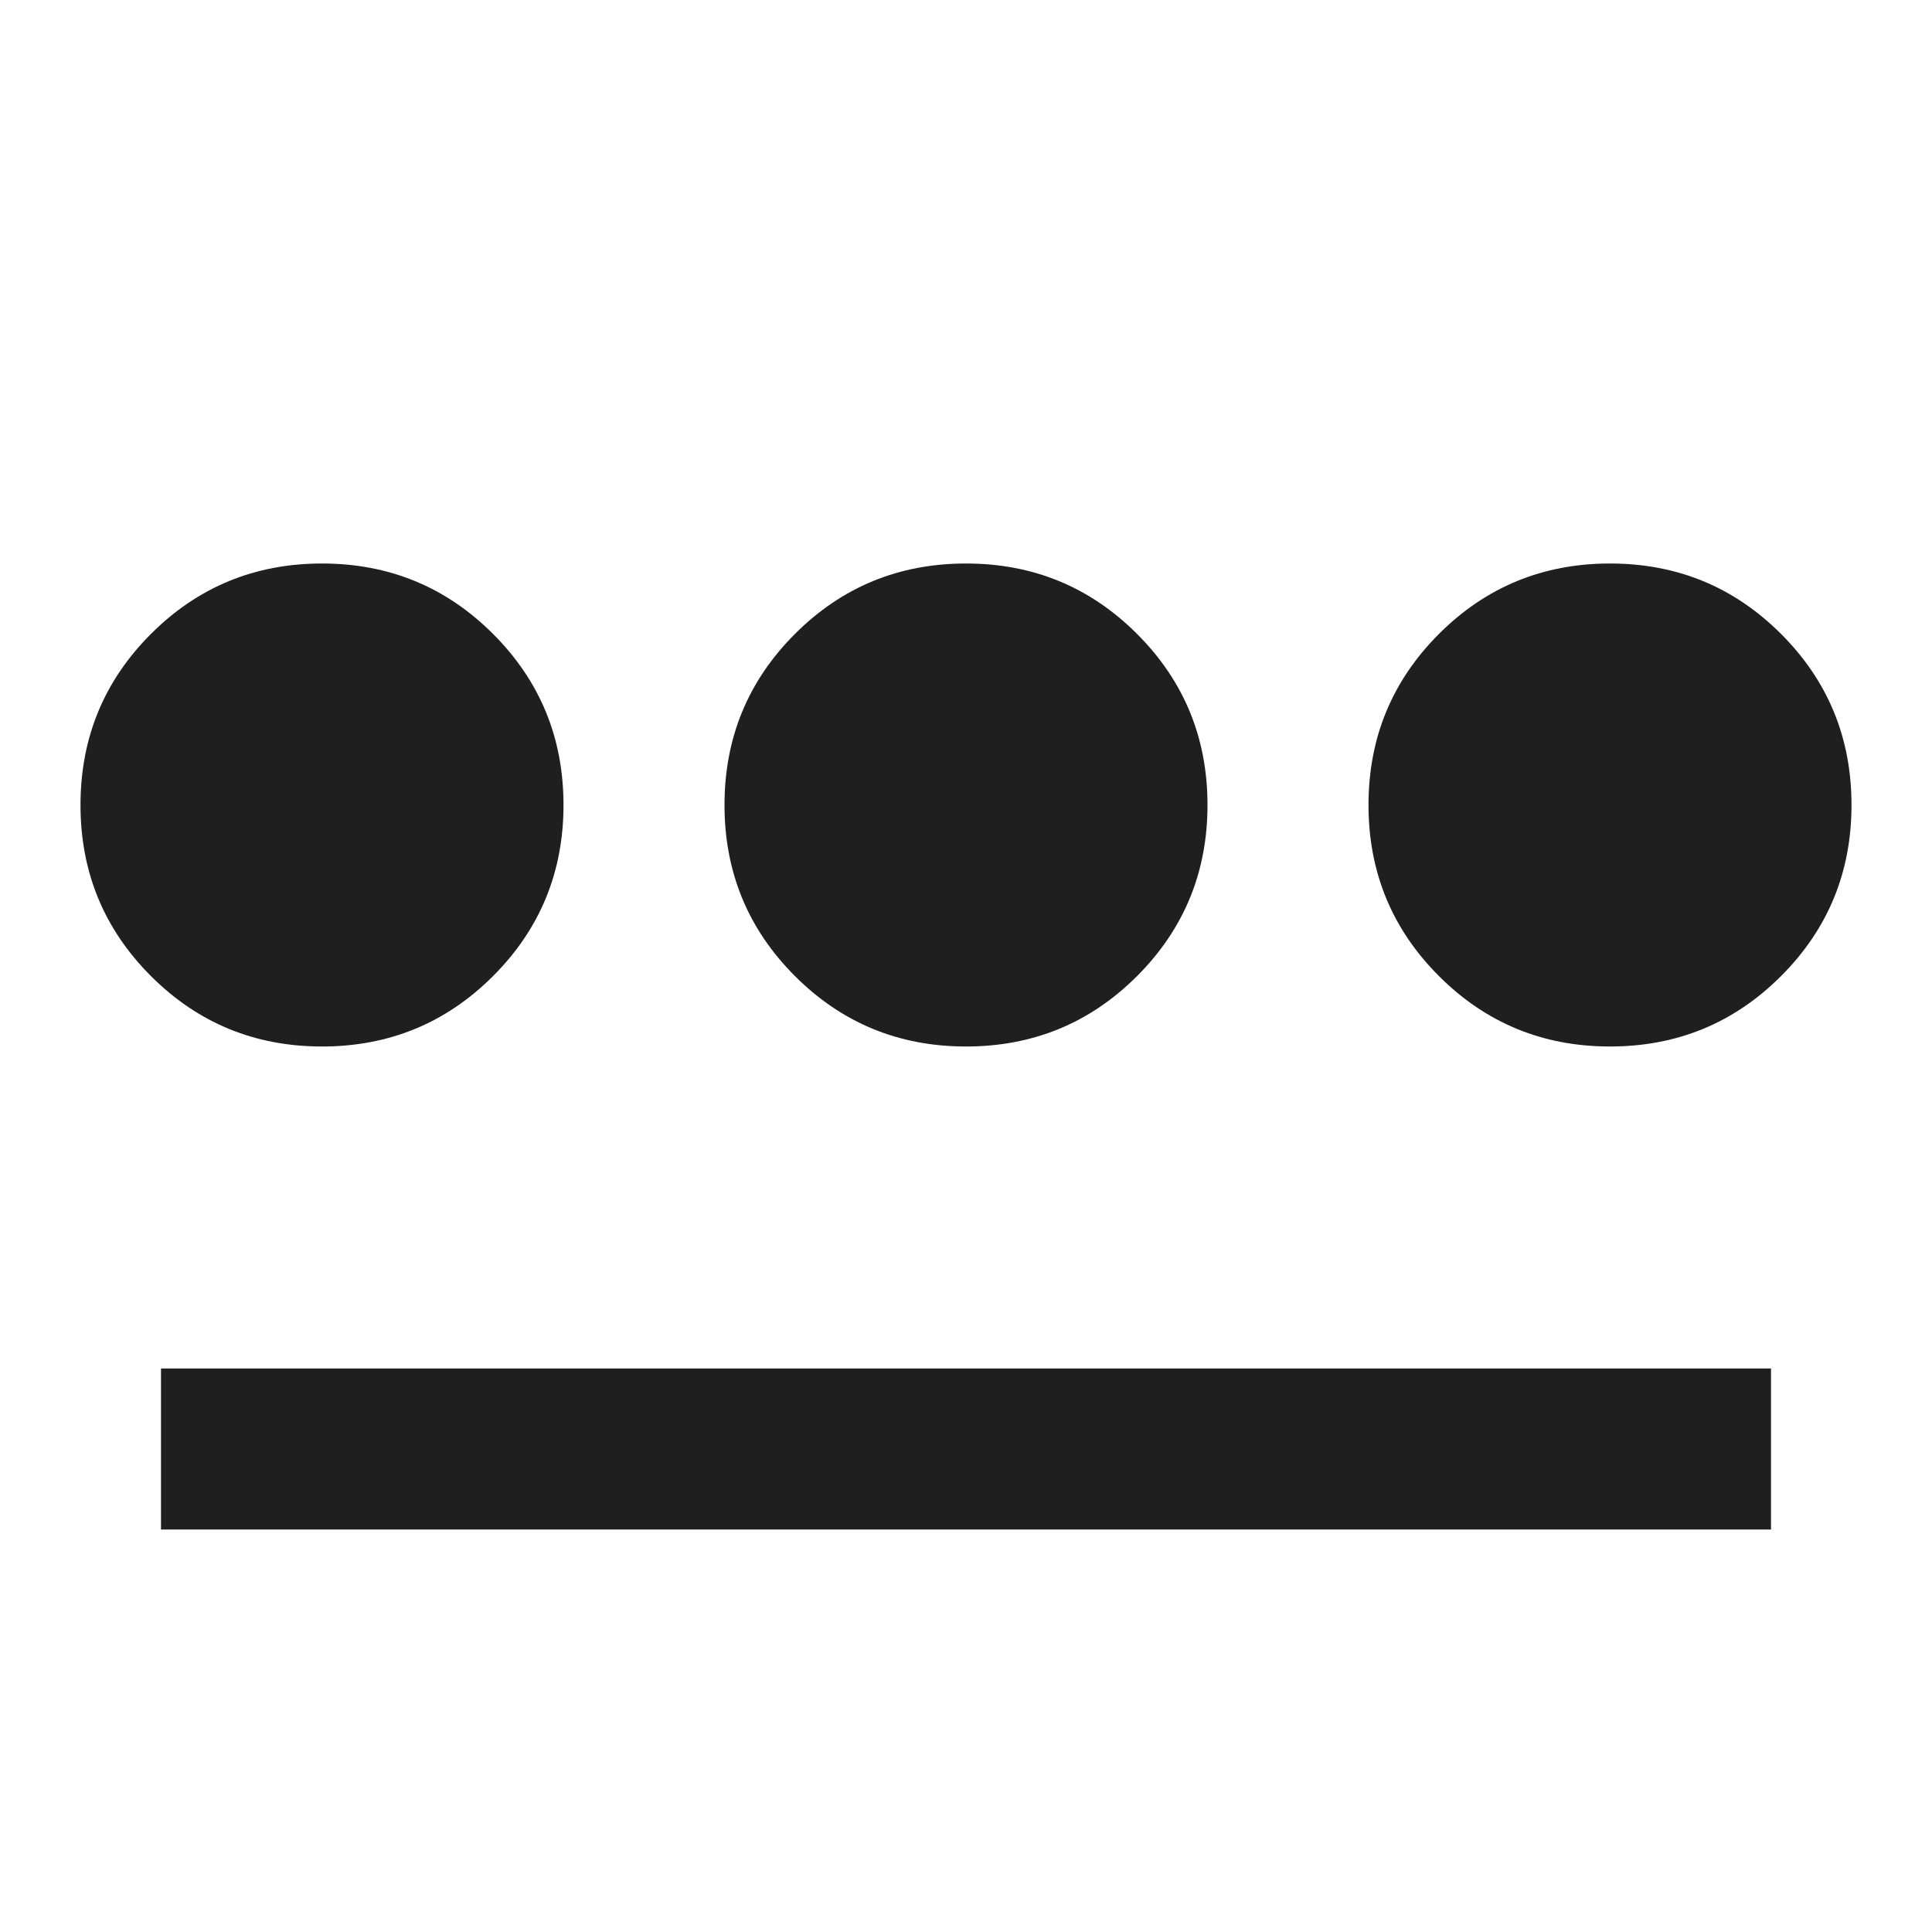
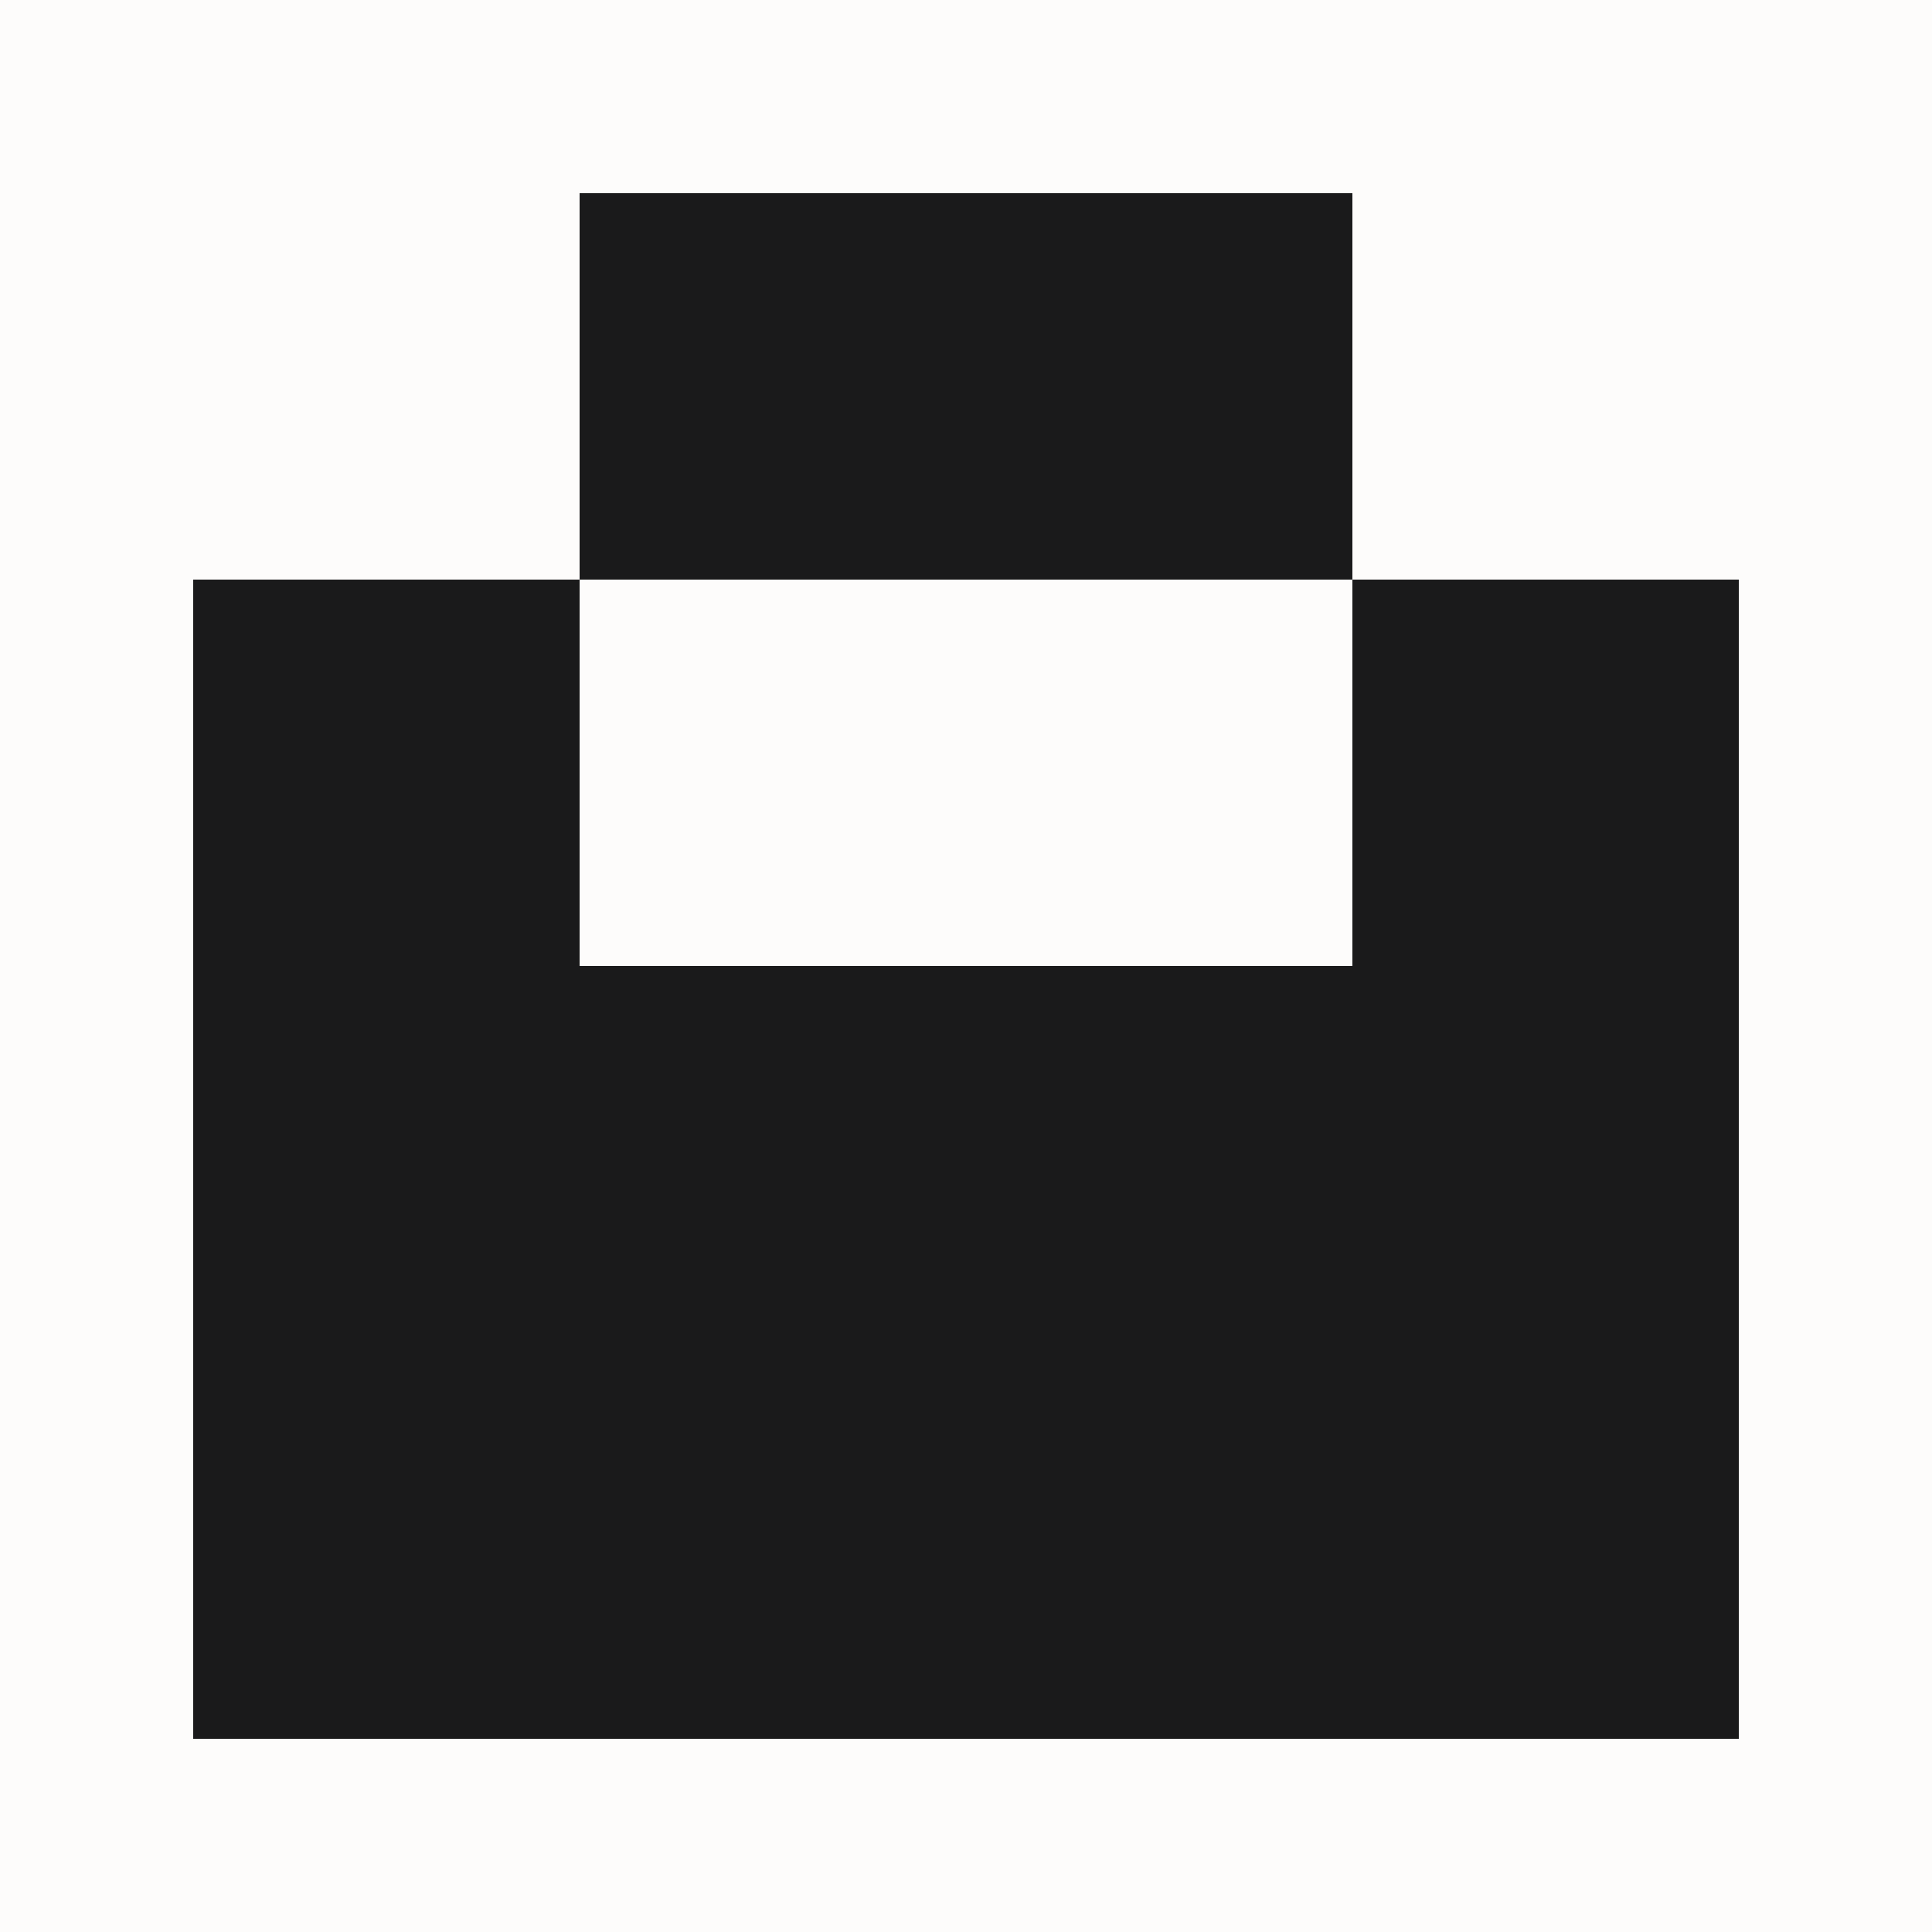
- <svg xmlns="http://www.w3.org/2000/svg" viewBox="0 -960 960 960" width="24px" fill="#1f1f1f">
-   <path d="M160-440q-50 0-85-35t-35-85q0-50 35-85t85-35q50 0 85 35t35 85q0 50-35 85t-85 35ZM80-200v-80h800v80H80Zm315-275q-35-35-35-85t35-85q35-35 85-35t85 35q35 35 35 85t-35 85q-35 35-85 35t-85-35Zm320 0q-35-35-35-85t35-85q35-35 85-35t85 35q35 35 35 85t-35 85q-35 35-85 35t-85-35Z" />
+ <svg xmlns="http://www.w3.org/2000/svg" viewBox="0 0 5 5">
+   <rect width="5" height="5" fill="#fdfcfb" />
+   <path d="M1.5 0.5 L3.5 0.5 L3.5 1.5 L4.5 1.5 L4.5 4.5 L0.5 4.5 L0.5 1.5 L1.5 1.5 L1.5 0.5 Z M1.5 1.5 L3.5 1.5 L3.5 2.5 L1.5 2.5 L1.5 1.5 Z" fill="#1a1a1b" fill-rule="evenodd" />
</svg>
